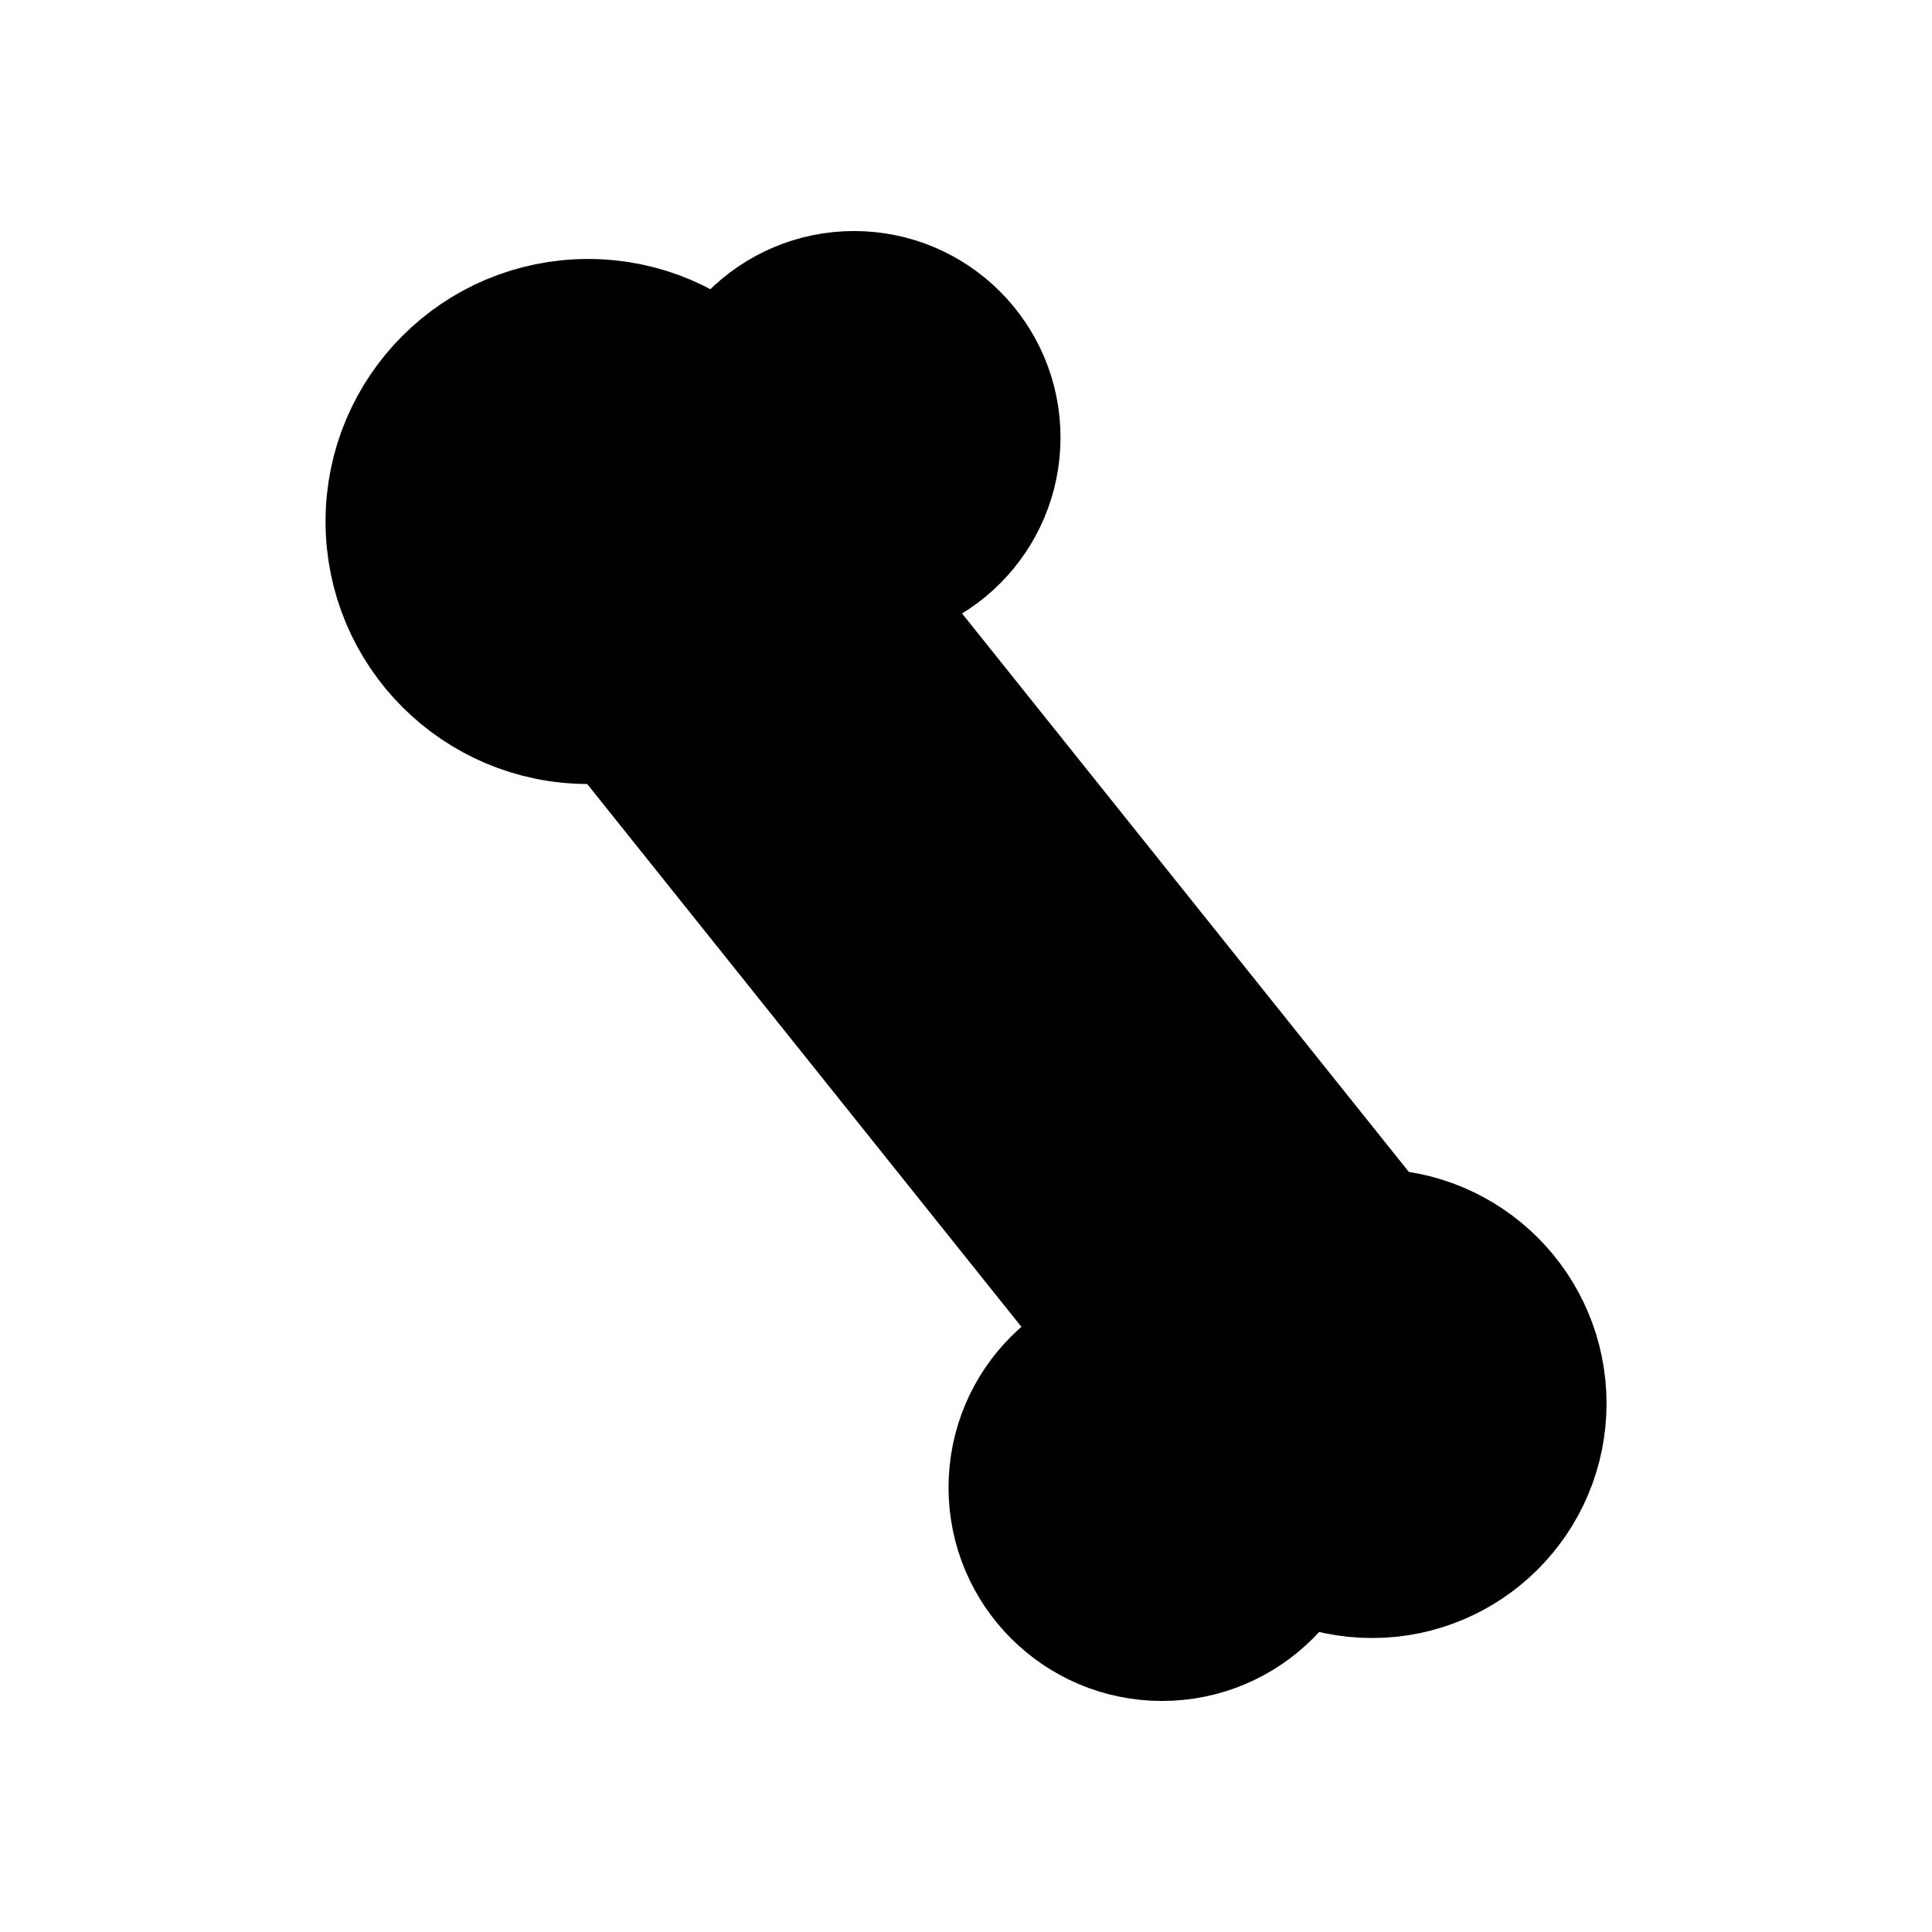
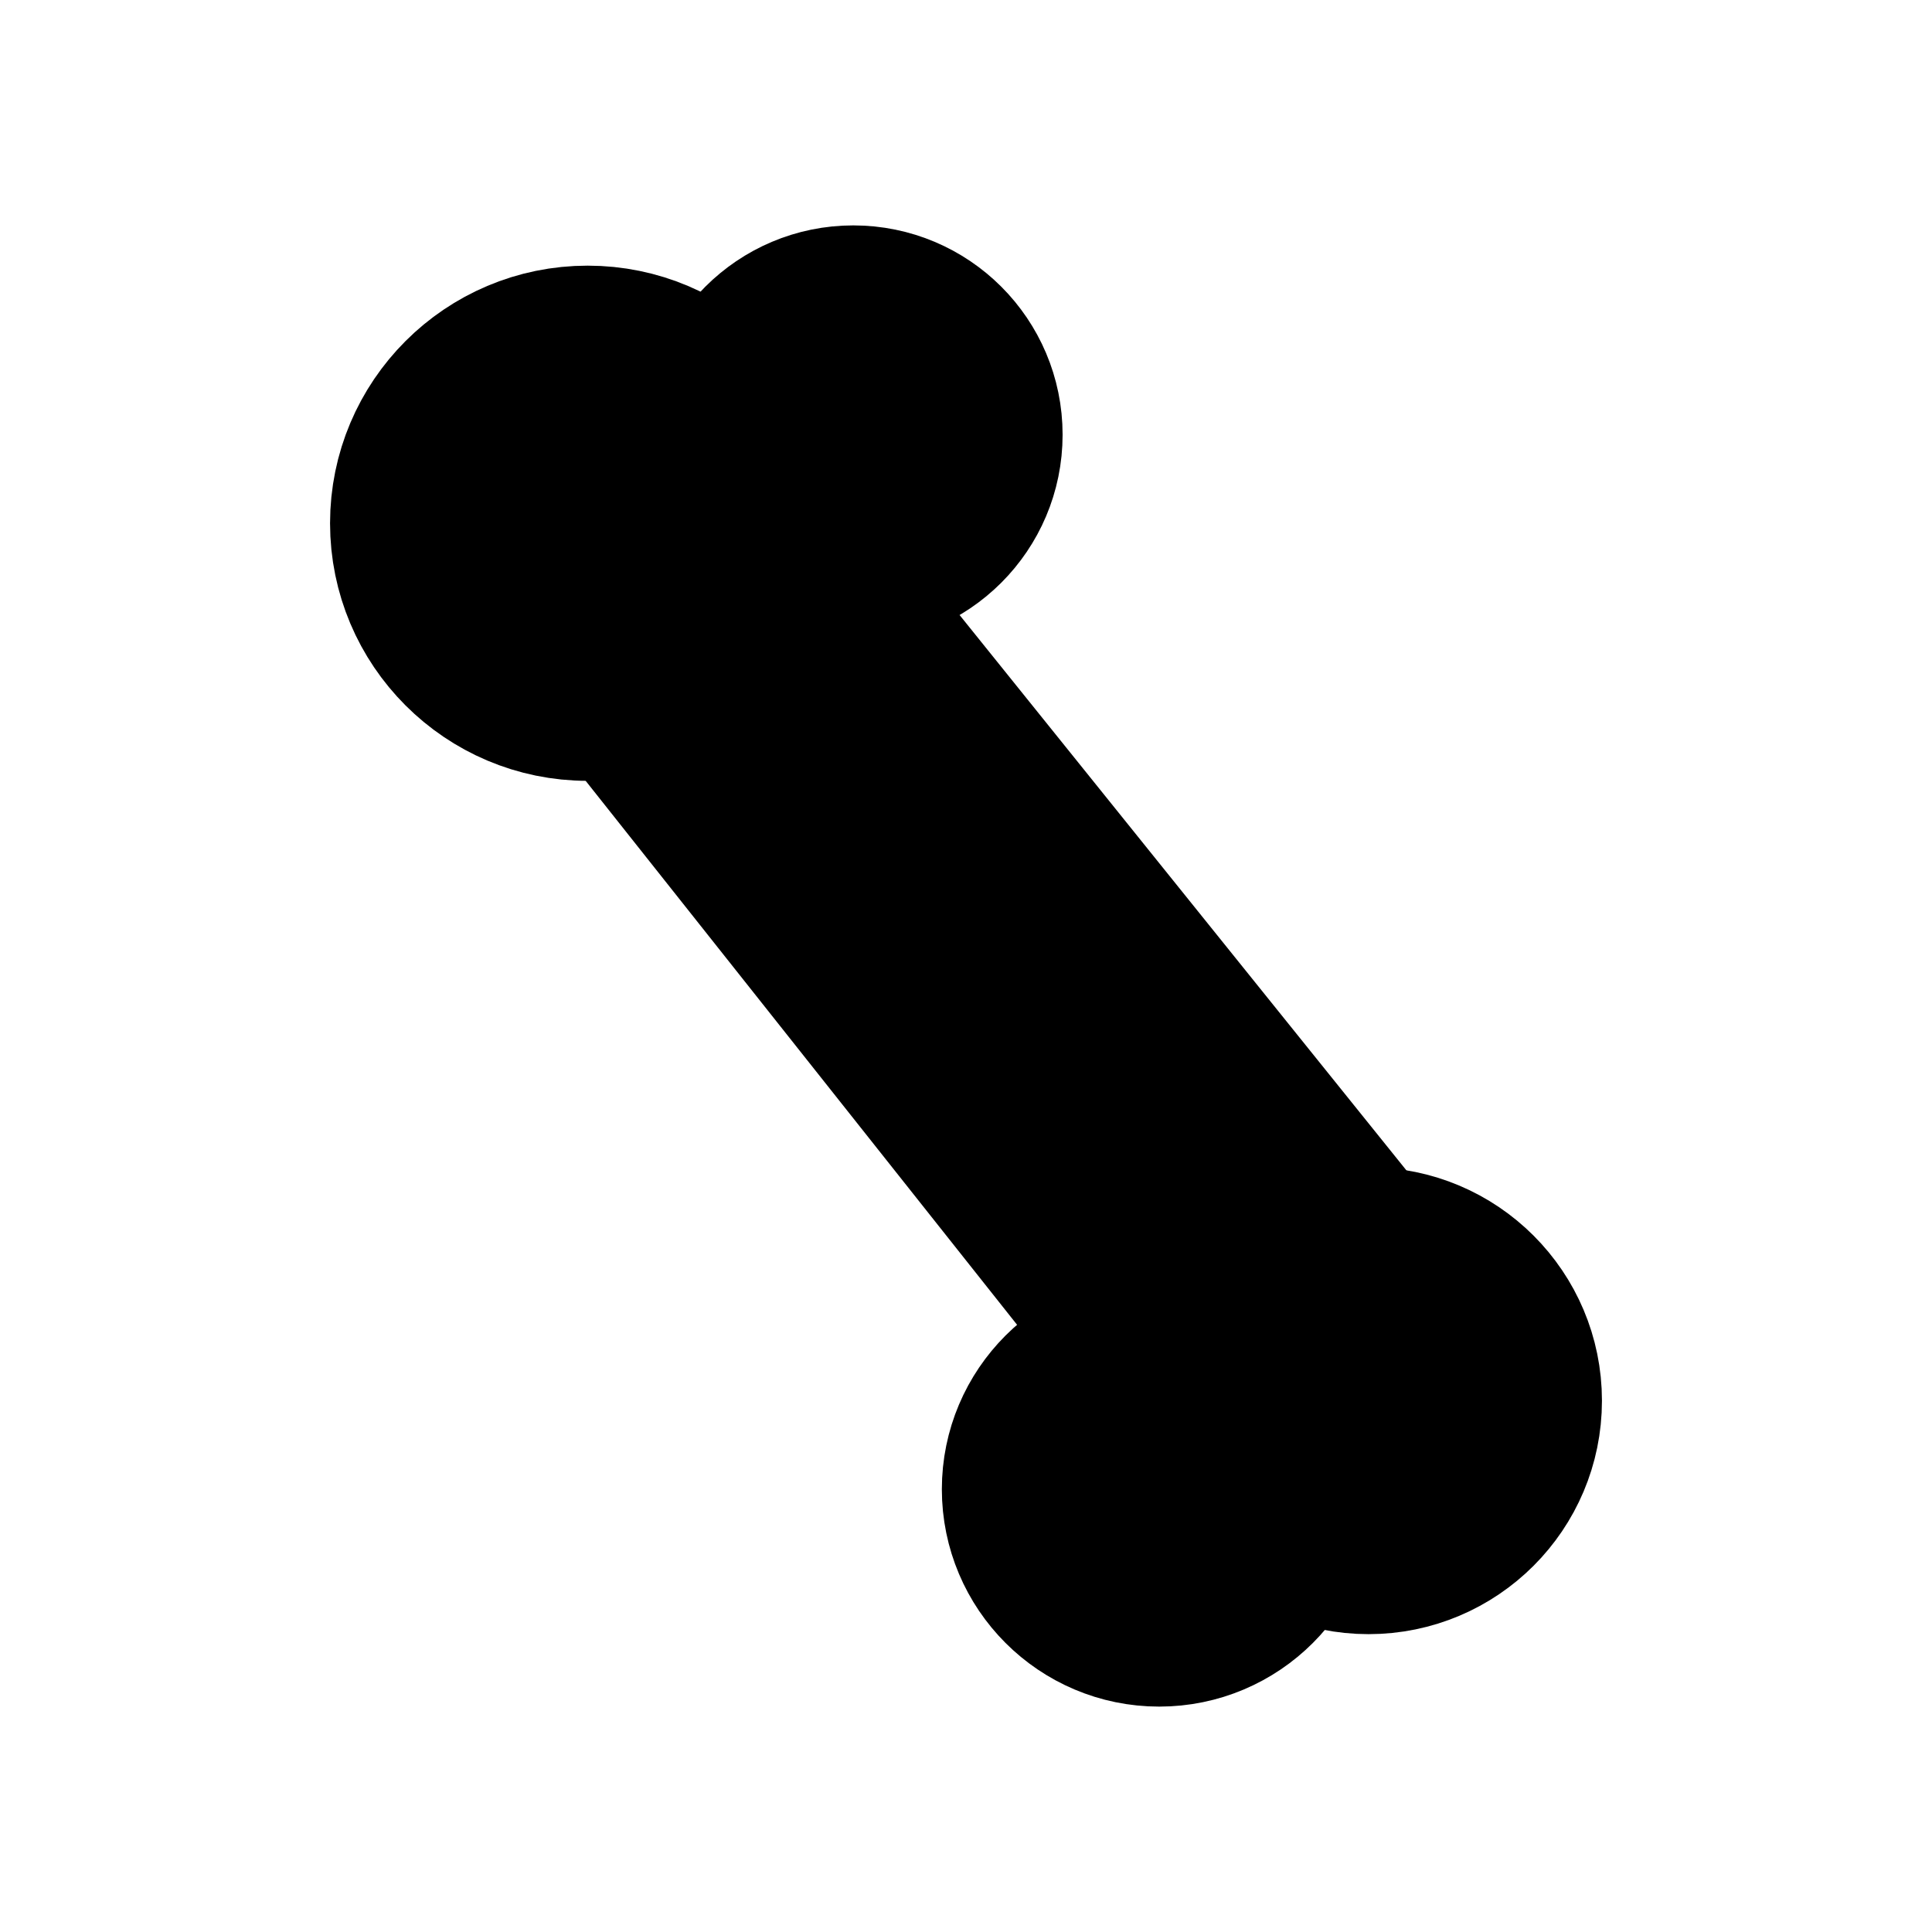
<svg xmlns="http://www.w3.org/2000/svg" width="24" height="24" viewBox="0 0 24 24" fill="currentColor" stroke="currentColor" stroke-width="2" stroke-linecap="round" stroke-linejoin="round" fill-rule="evenodd">
-   <path d="M 7.566,8.478 L 9.826,6.565 L 16.783,15.261 L 14.522,17.174 Z" />
-   <circle data-role="detail" cx="7.305" cy="6.478" r="2.261" />
-   <circle data-role="detail" cx="10.609" cy="5.435" r="1.565" />
-   <circle data-role="detail" cx="17.044" cy="17.435" r="1.913" />
-   <circle data-role="detail" cx="14.435" cy="18.478" r="1.652" />
+   <path d="M 7.6,8.5 L 9.8,6.6 L 16.8,15.3 L 14.5,17.2 Z" />
+   <circle data-role="detail" cx="7.3" cy="6.5" r="2.2" />
+   <circle data-role="detail" cx="10.6" cy="5.4" r="1.6" />
+   <circle data-role="detail" cx="17" cy="17.4" r="1.9" />
+   <circle data-role="detail" cx="14.4" cy="18.5" r="1.7" />
</svg>
